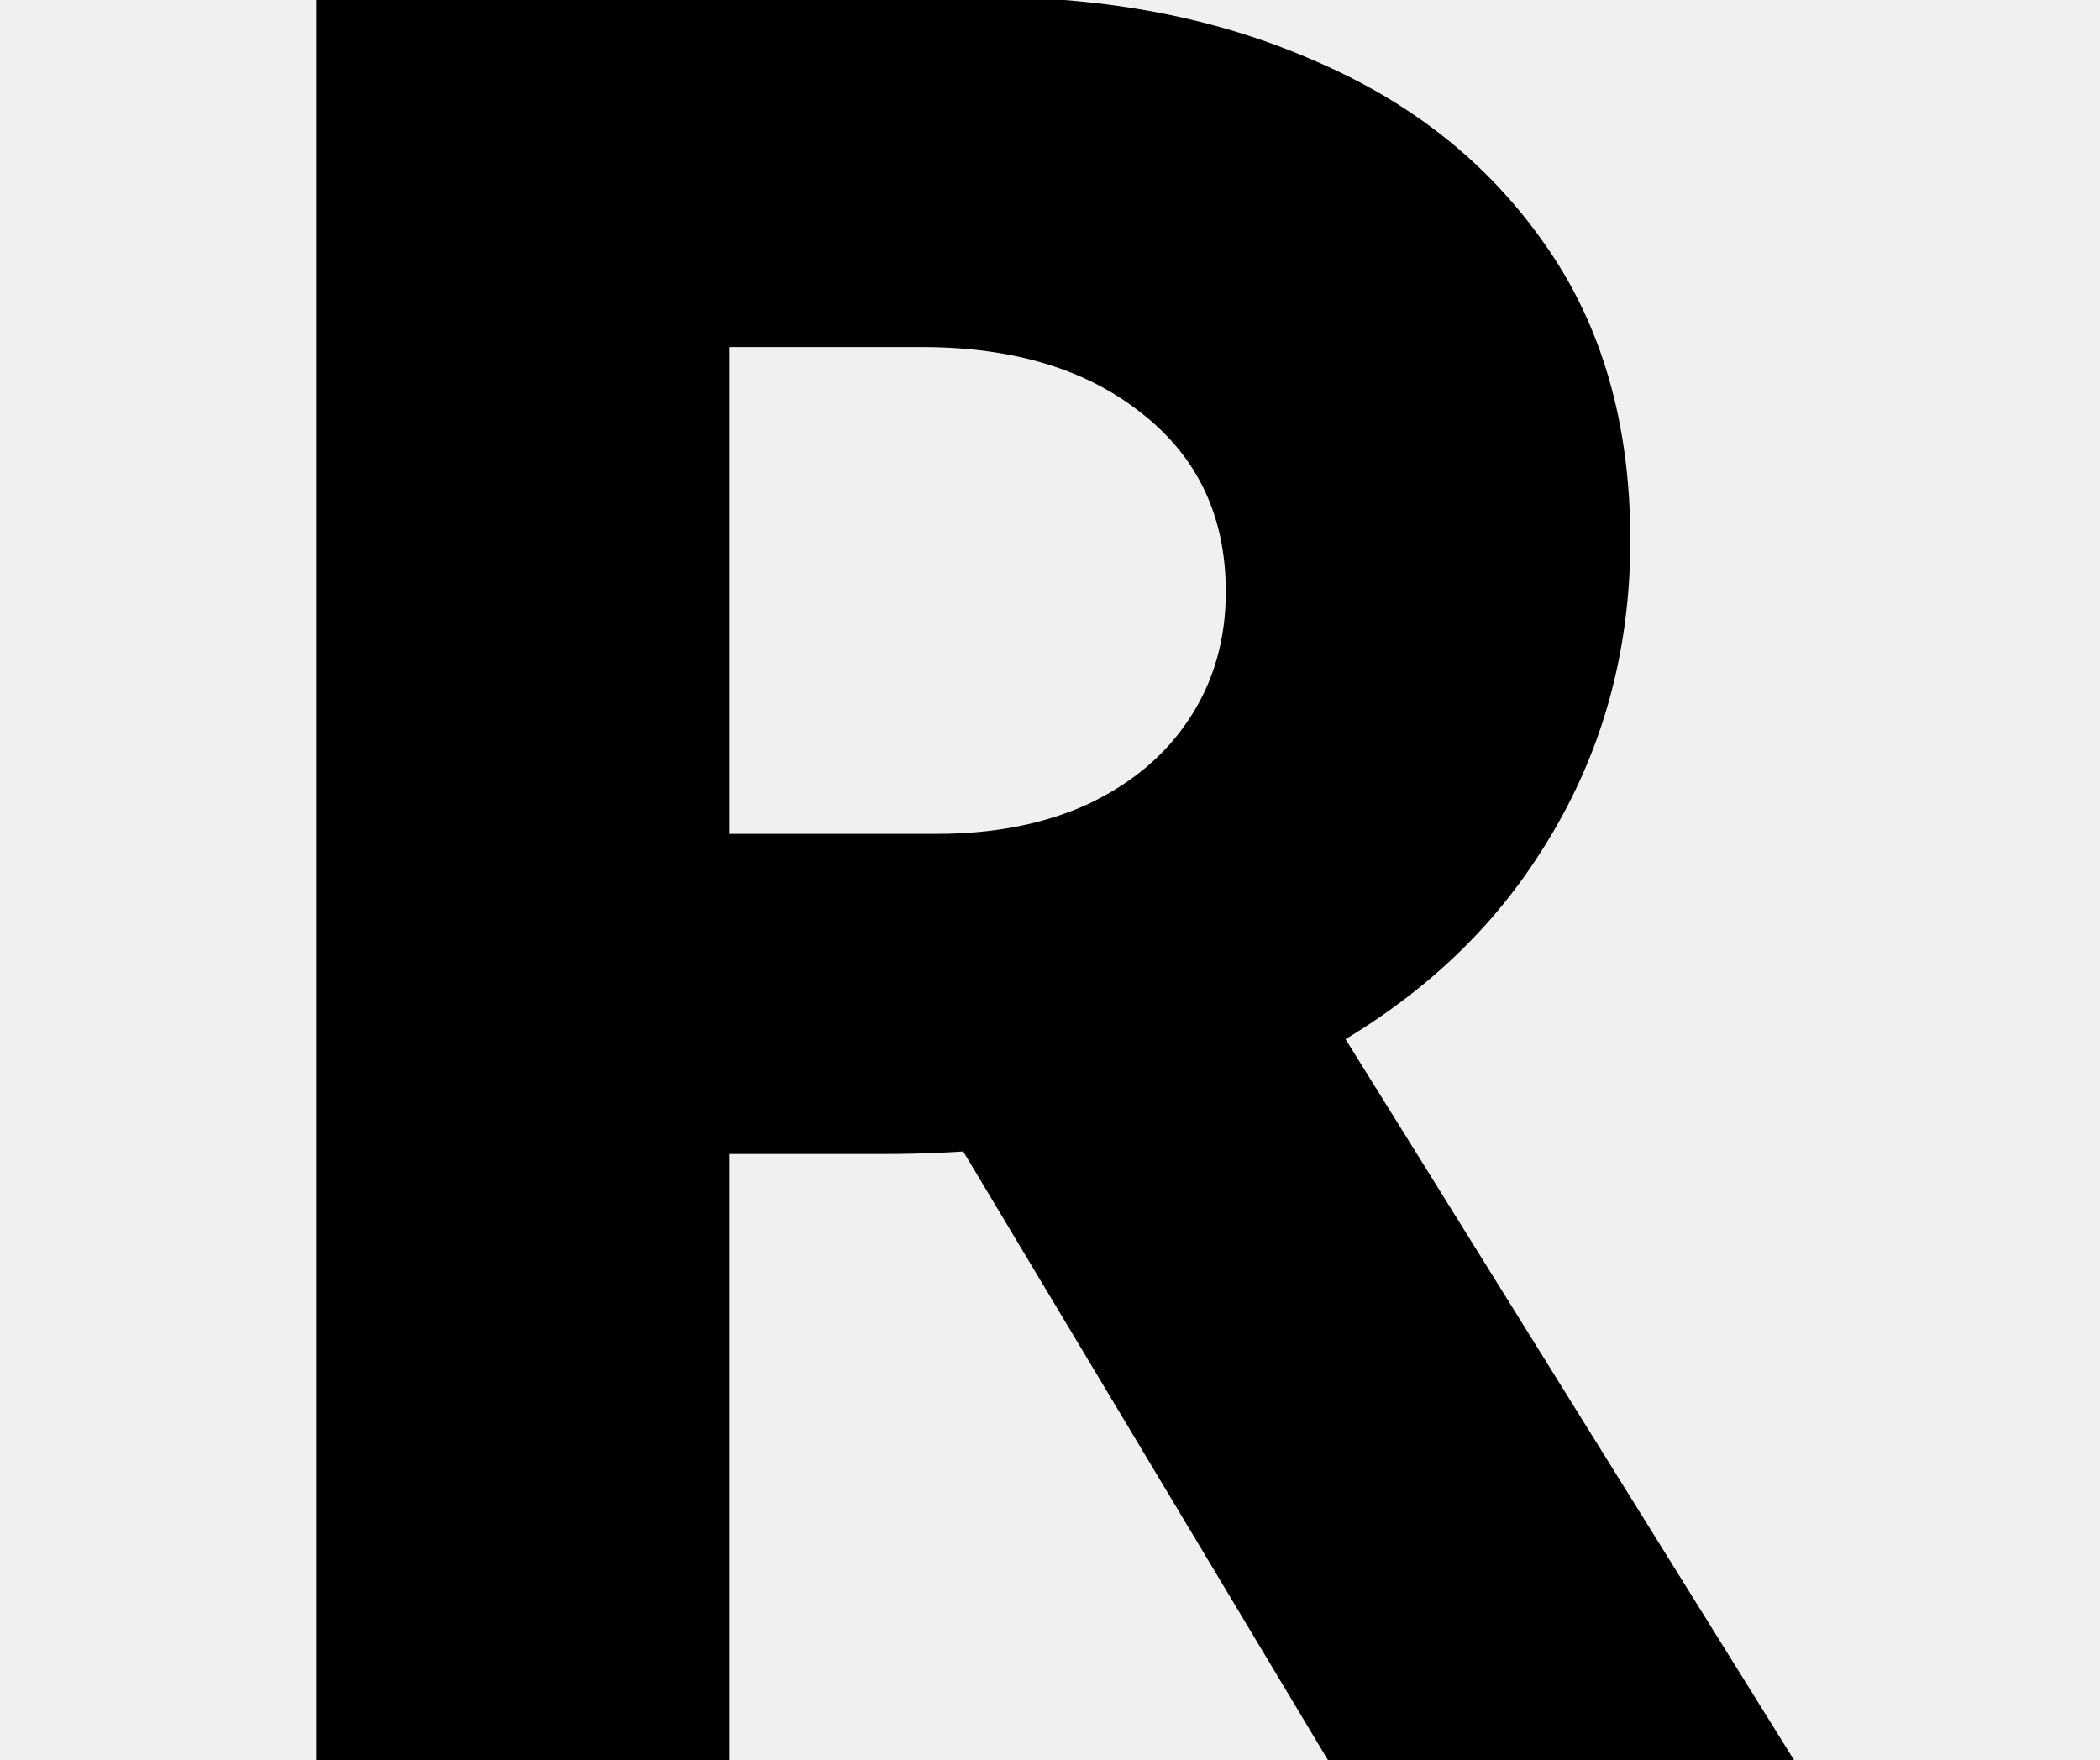
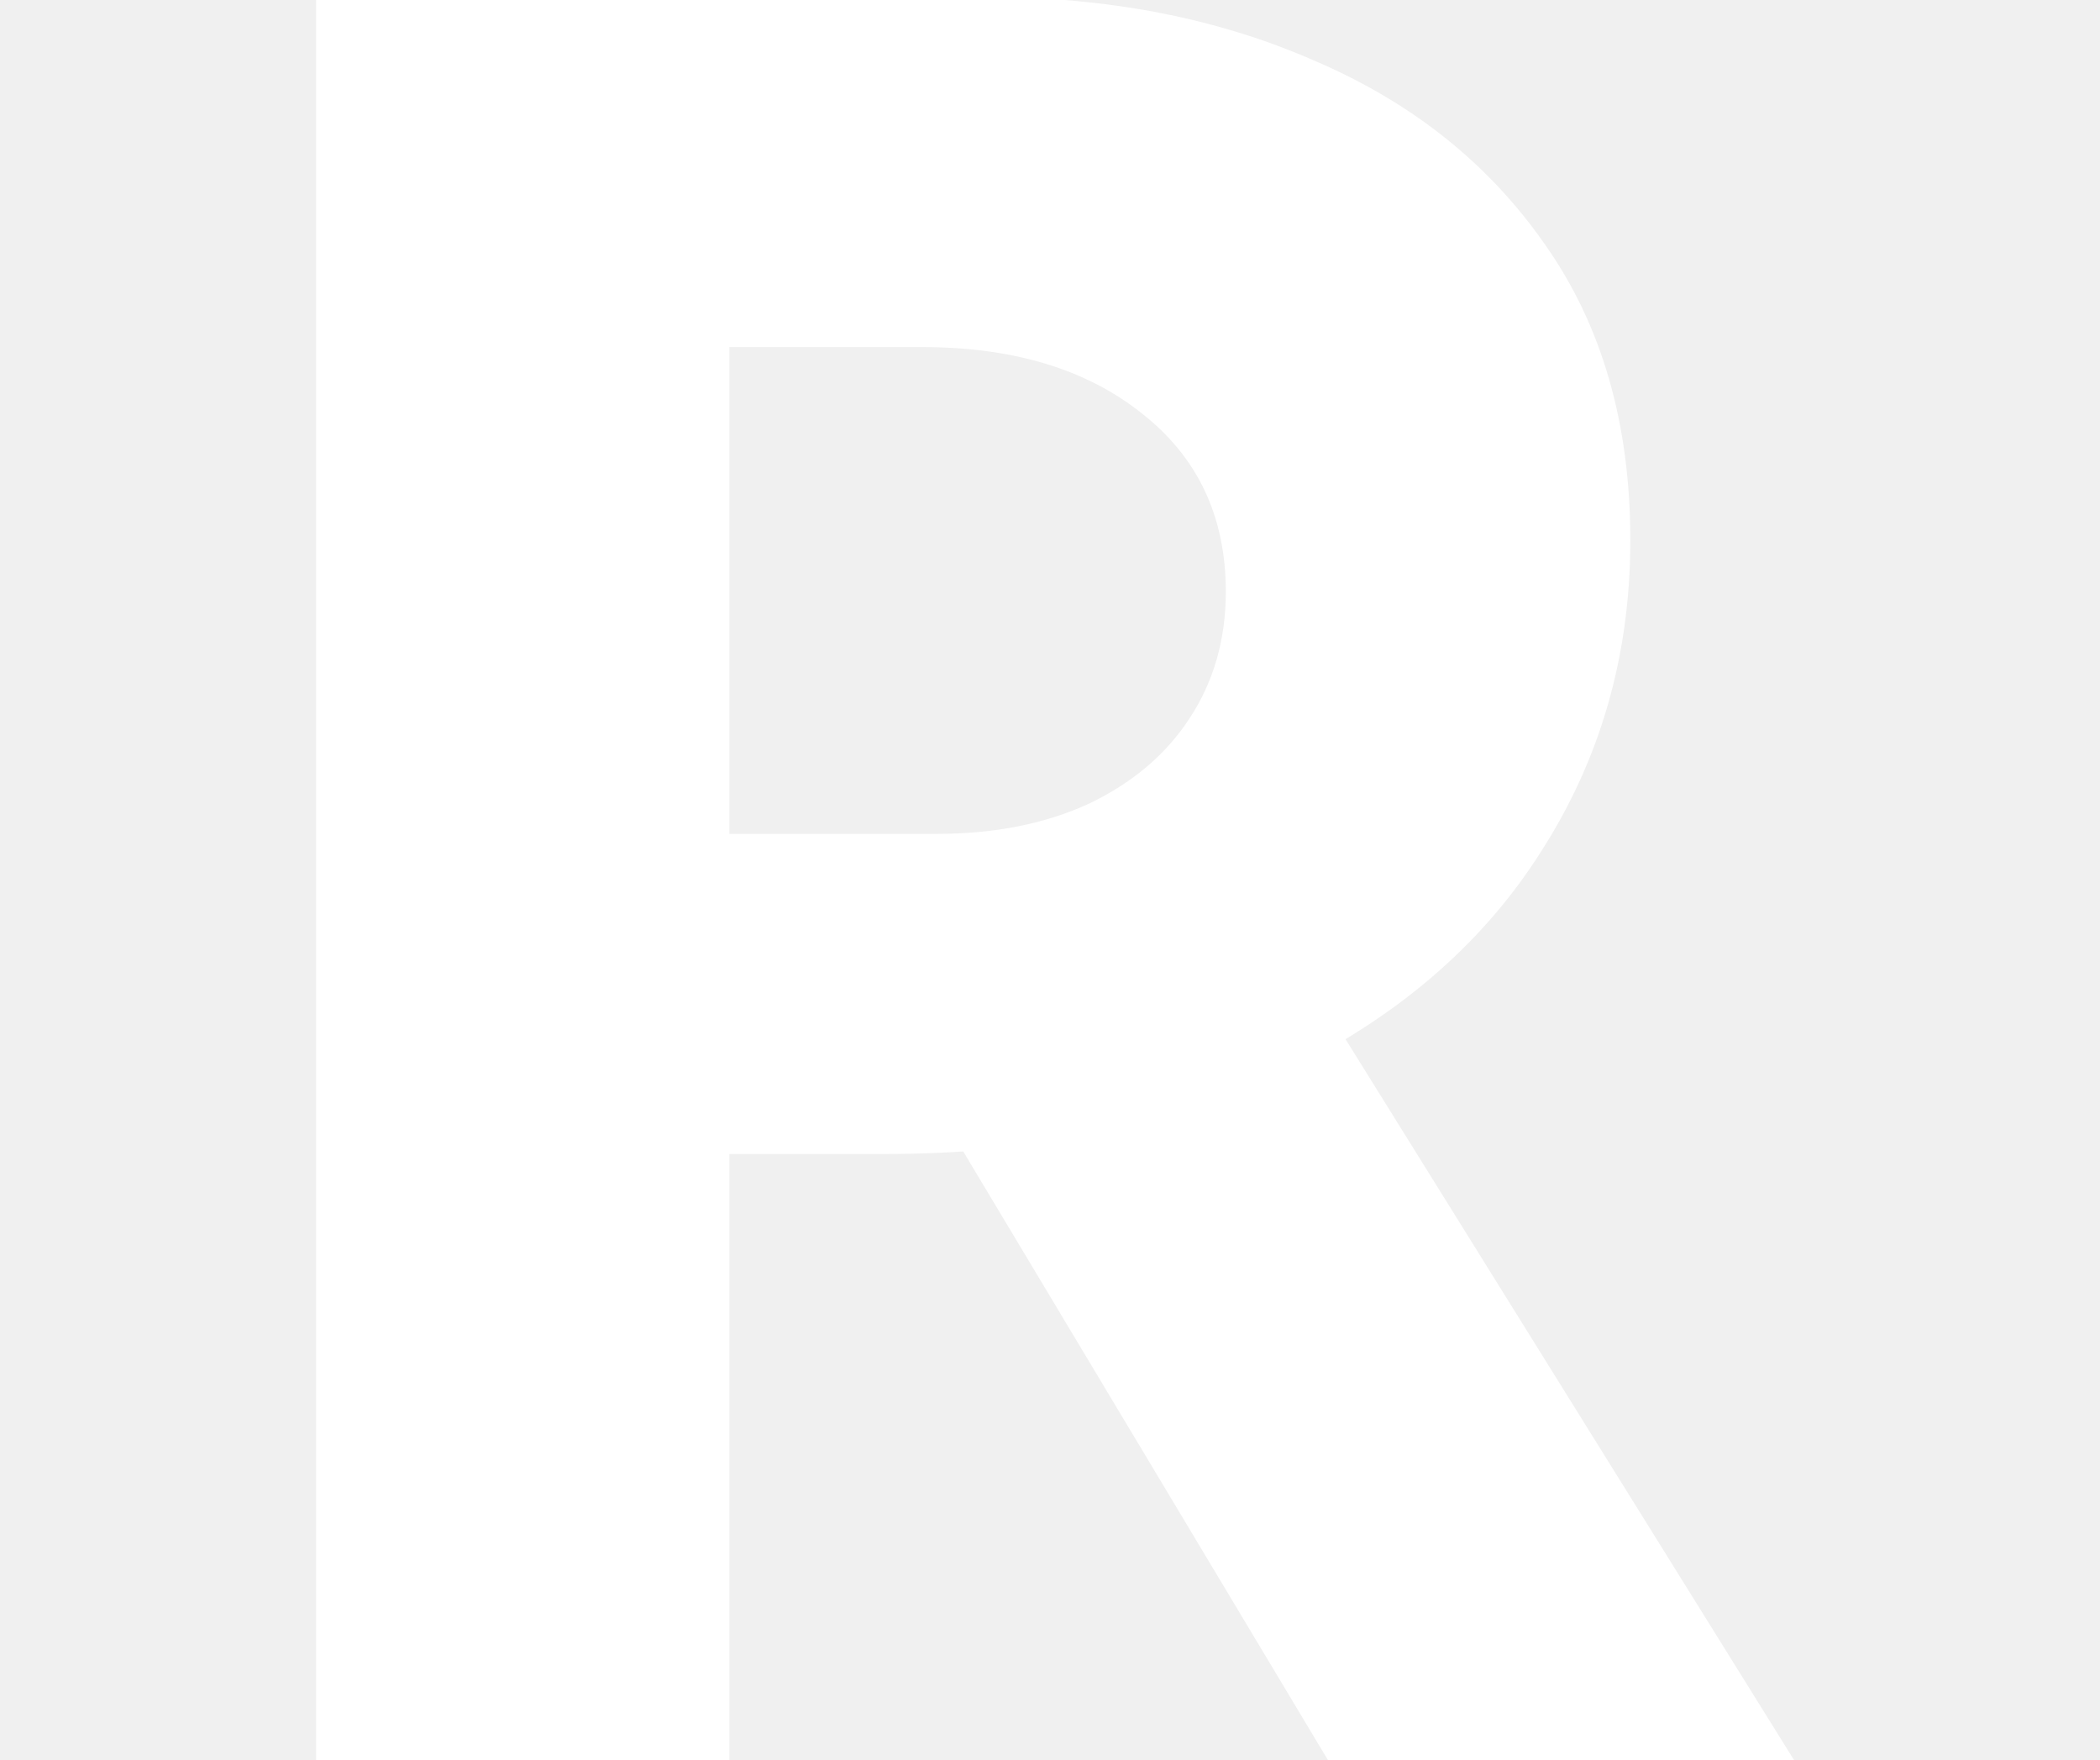
- <svg xmlns="http://www.w3.org/2000/svg" width="2500" height="2095" viewBox="-4.771 0.104 53.521 44.858" version="1.1" id="svg3">
+ <svg xmlns="http://www.w3.org/2000/svg" width="2500" height="2095" viewBox="-4.771 0.104 53.521 44.858" version="1.1" id="svg3" fill="white">
  <defs id="defs3" />
  <path d="m 10.766,29.516 v -8.159 h 8.351 q 2.184,0 3.854,-0.764 1.67,-0.795 2.569,-2.17 0.931,-1.406 0.931,-3.239 0,-2.873 -2.152,-4.553 Q 22.2,8.95 18.732,8.95 H 10.766 V 0.027 h 9.603 q 4.657,0 8.351,1.62 3.726,1.589 5.878,4.676 2.184,3.086 2.184,7.548 0,4.401 -2.28,7.945 -2.248,3.545 -6.552,5.623 -4.272,2.078 -10.214,2.078 z M 3.283,45.071 V 0.027 H 13.817 V 45.071 Z m 25.855,0 -10.182,-16.991 7.805,-5.928 14.261,22.919 z" id="text4" style="font-weight:800;font-size:1877.33px;font-family:'Reddit Sans';-inkscape-font-specification:'Reddit Sans Ultra-Bold';text-align:center;white-space:pre;fill-opacity:1;stroke-width:0.034" aria-label="R" />
</svg>
